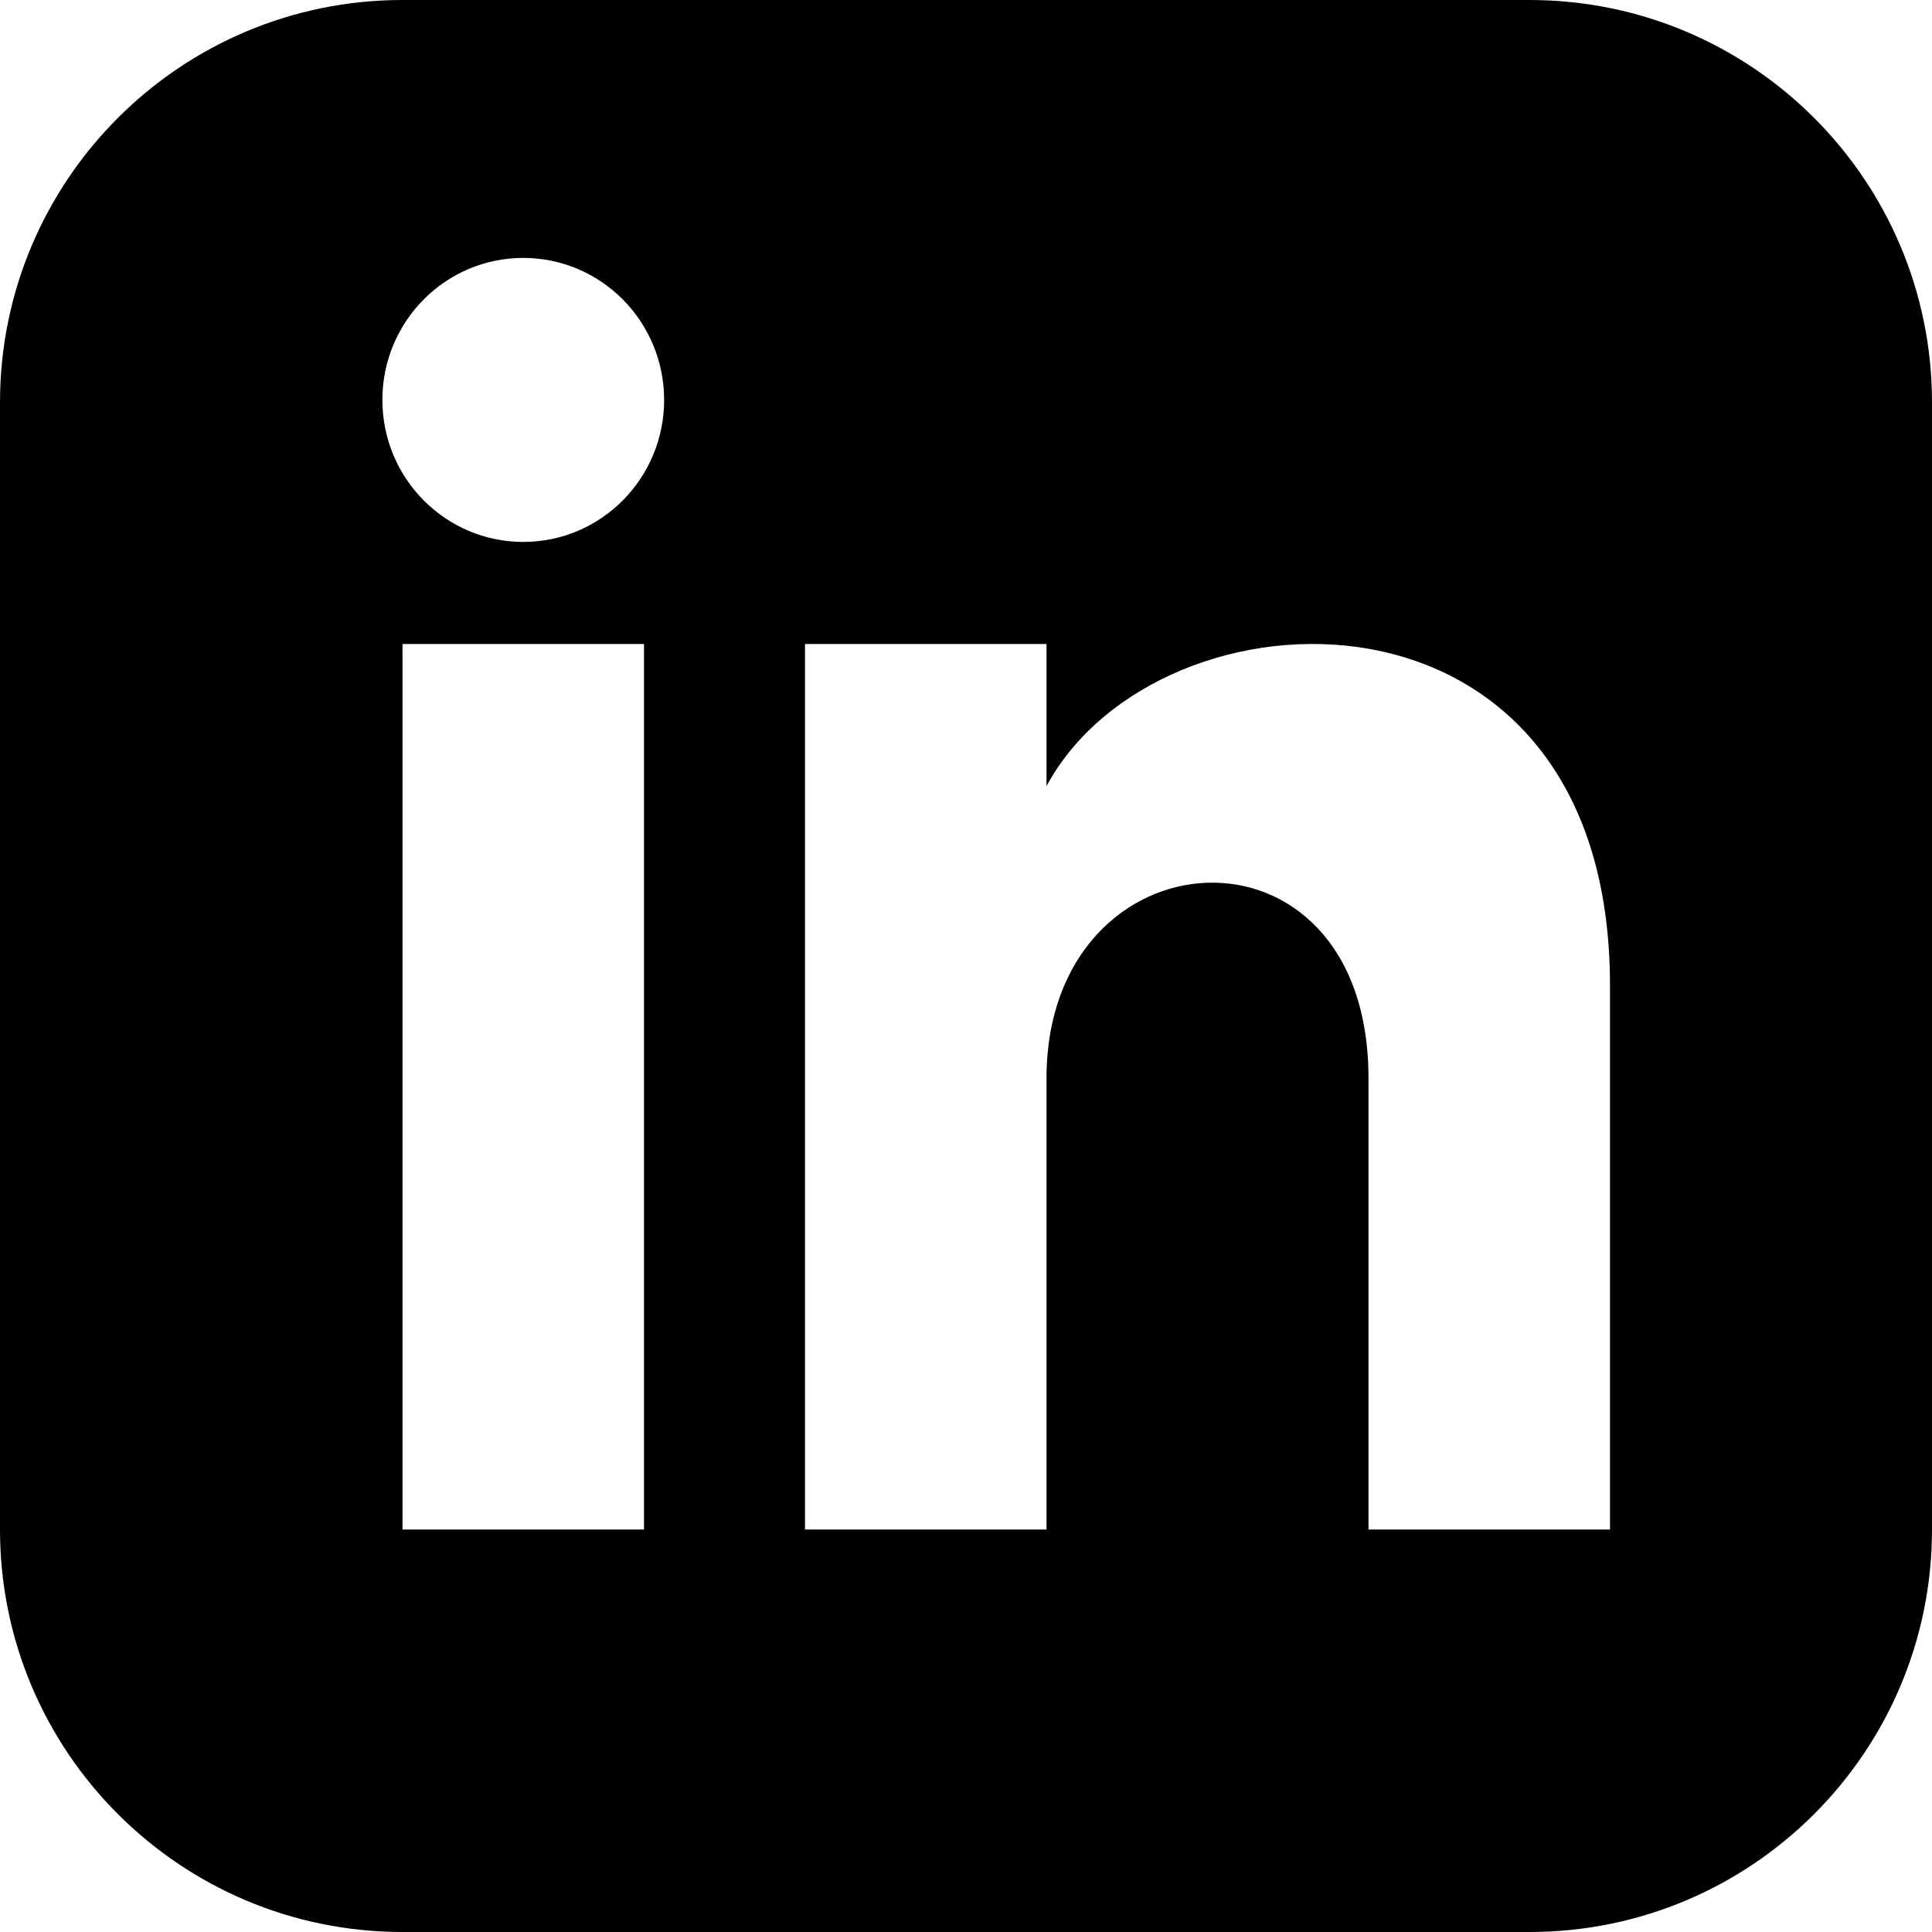
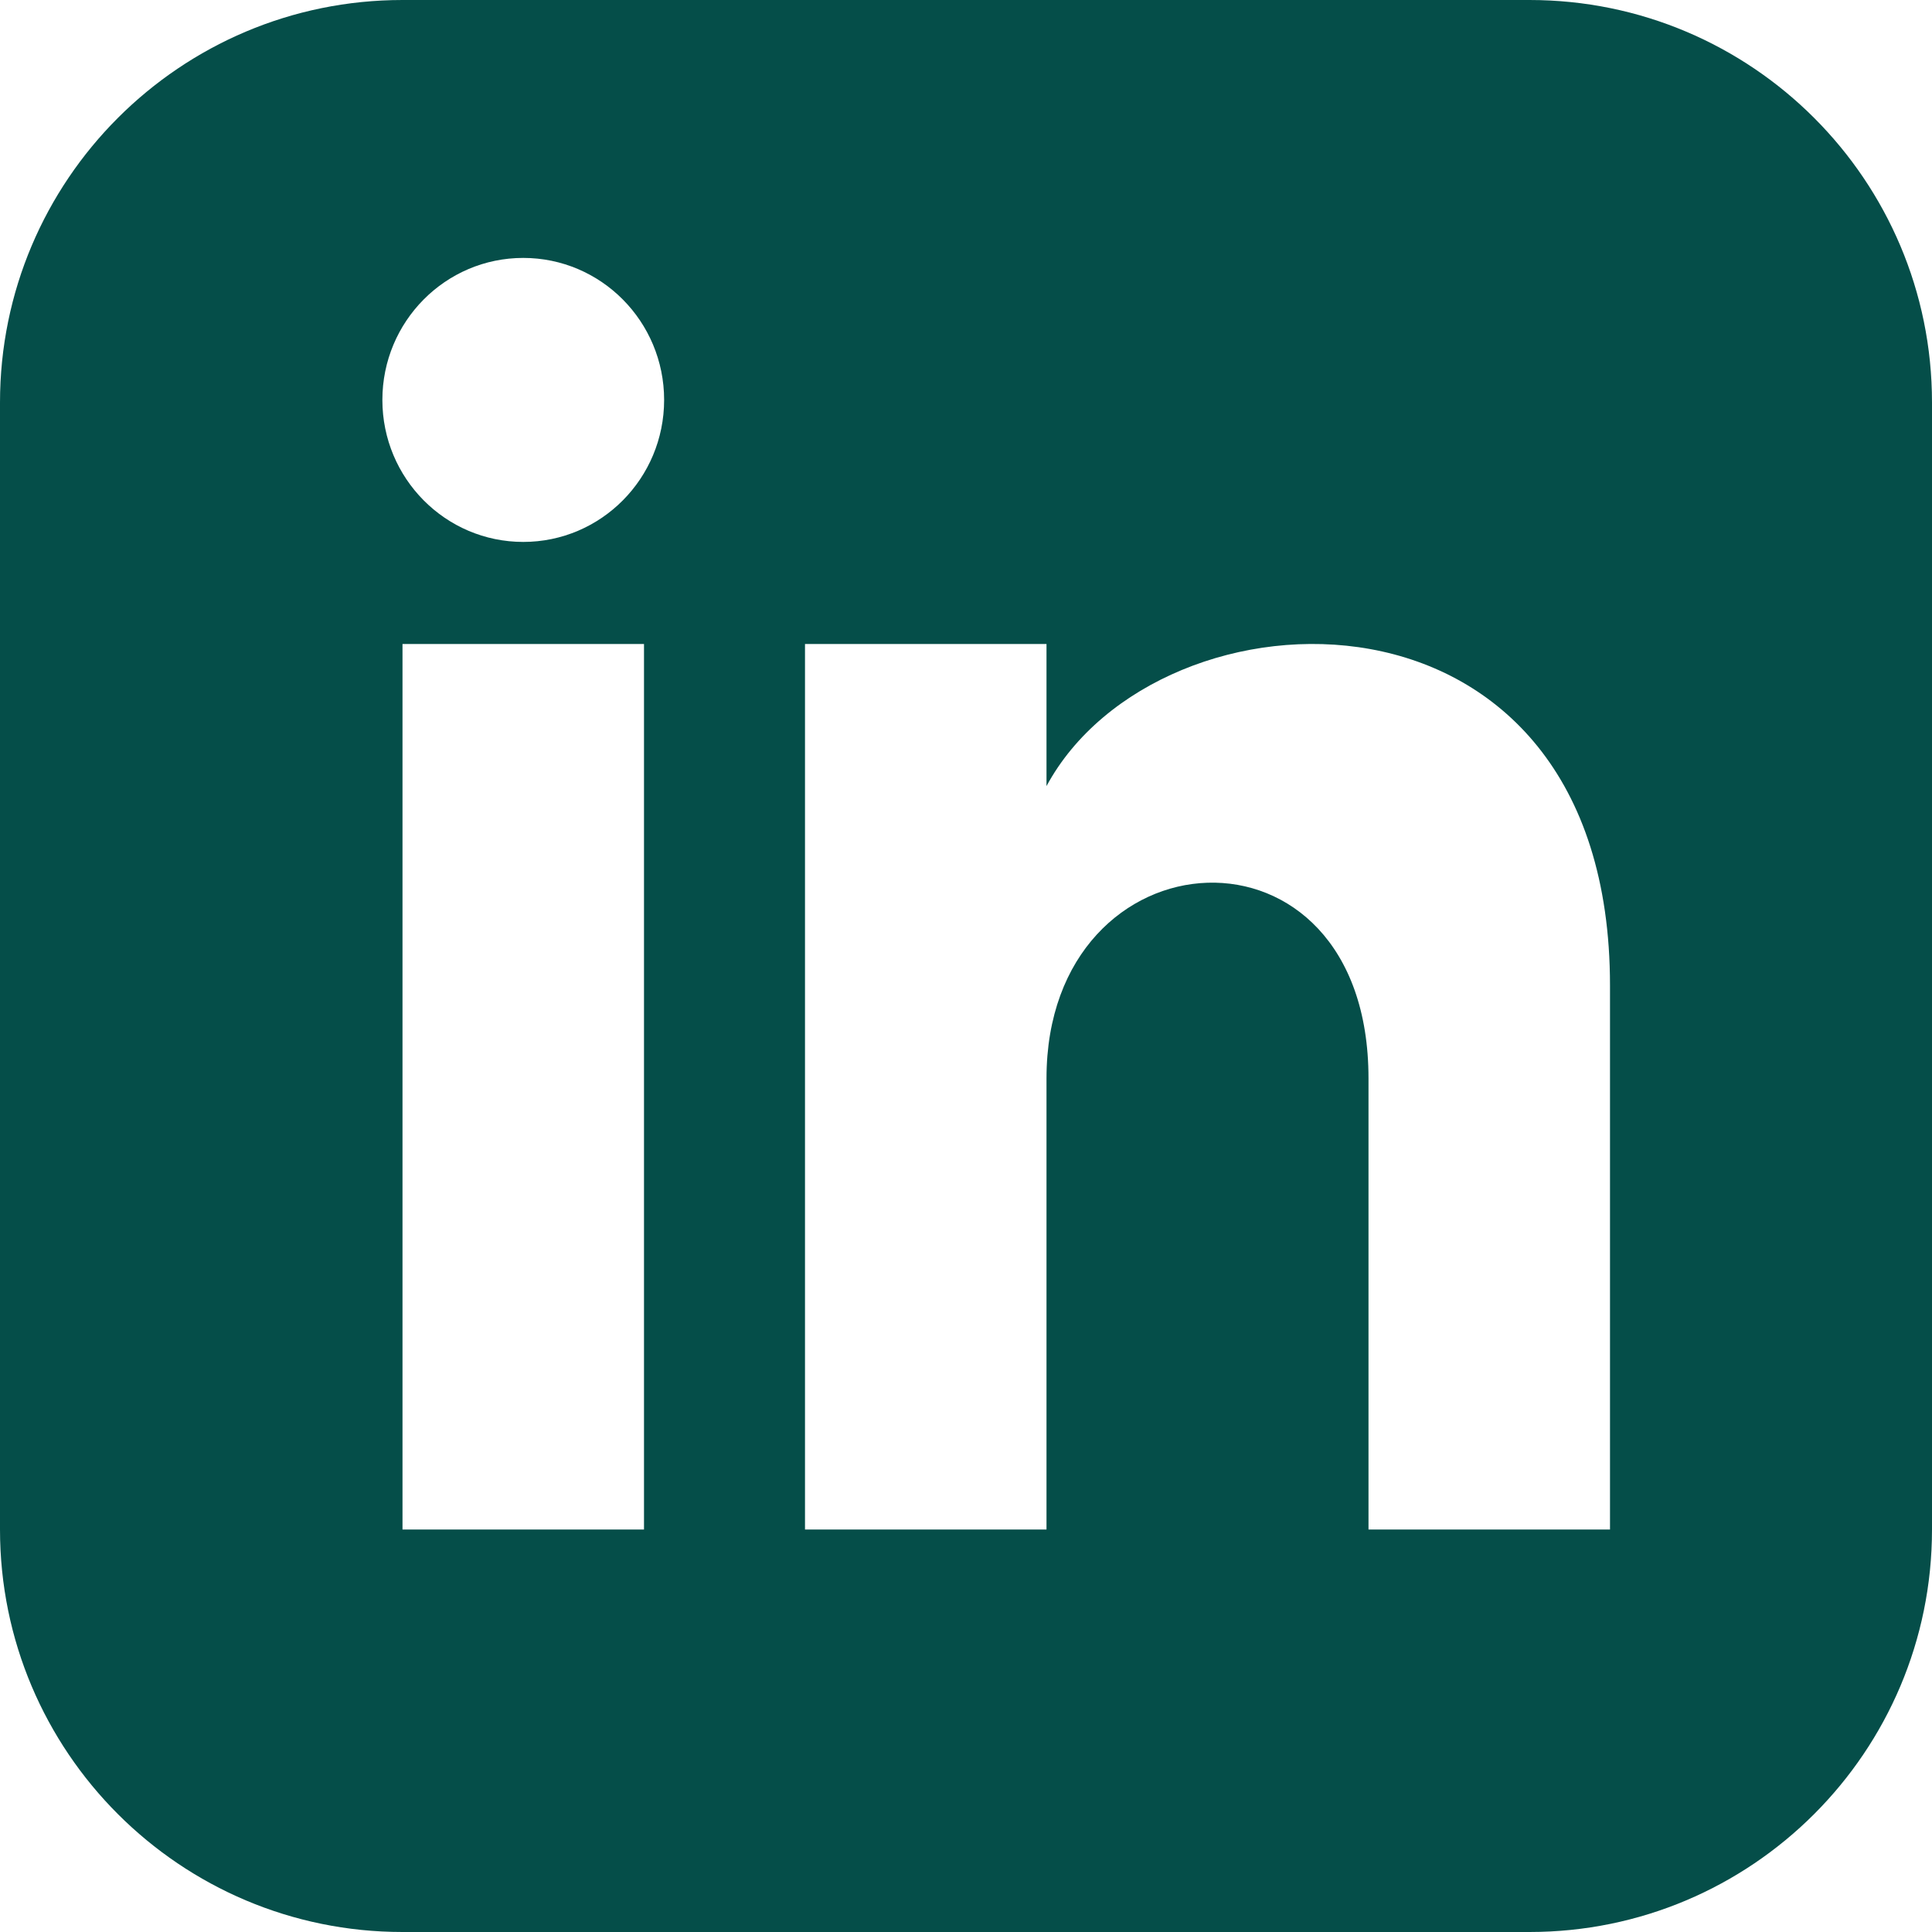
<svg xmlns="http://www.w3.org/2000/svg" width="24" height="24" viewBox="0 0 24 24" fill="none">
-   <path d="M19 0H5C2.239 0 0 2.239 0 5V19C0 21.761 2.239 24 5 24H19C21.762 24 24 21.761 24 19V5C24 2.239 21.762 0 19 0ZM8 19H5V8H8V19ZM6.5 6.732C5.534 6.732 4.75 5.942 4.75 4.968C4.75 3.994 5.534 3.204 6.5 3.204C7.466 3.204 8.25 3.994 8.25 4.968C8.25 5.942 7.467 6.732 6.5 6.732ZM20 19H17V13.396C17 10.028 13 10.283 13 13.396V19H10V8H13V9.765C14.396 7.179 20 6.988 20 12.241V19Z" fill="black" />
+   <path d="M19 0H5C2.239 0 0 2.239 0 5V19C0 21.761 2.239 24 5 24H19C21.762 24 24 21.761 24 19V5C24 2.239 21.762 0 19 0ZM8 19H5V8H8V19ZM6.5 6.732C5.534 6.732 4.75 5.942 4.75 4.968C4.75 3.994 5.534 3.204 6.5 3.204C7.466 3.204 8.25 3.994 8.25 4.968C8.25 5.942 7.467 6.732 6.5 6.732ZM20 19H17V13.396C17 10.028 13 10.283 13 13.396V19H10V8H13V9.765C14.396 7.179 20 6.988 20 12.241V19Z" fill="#054E49" />
</svg>
